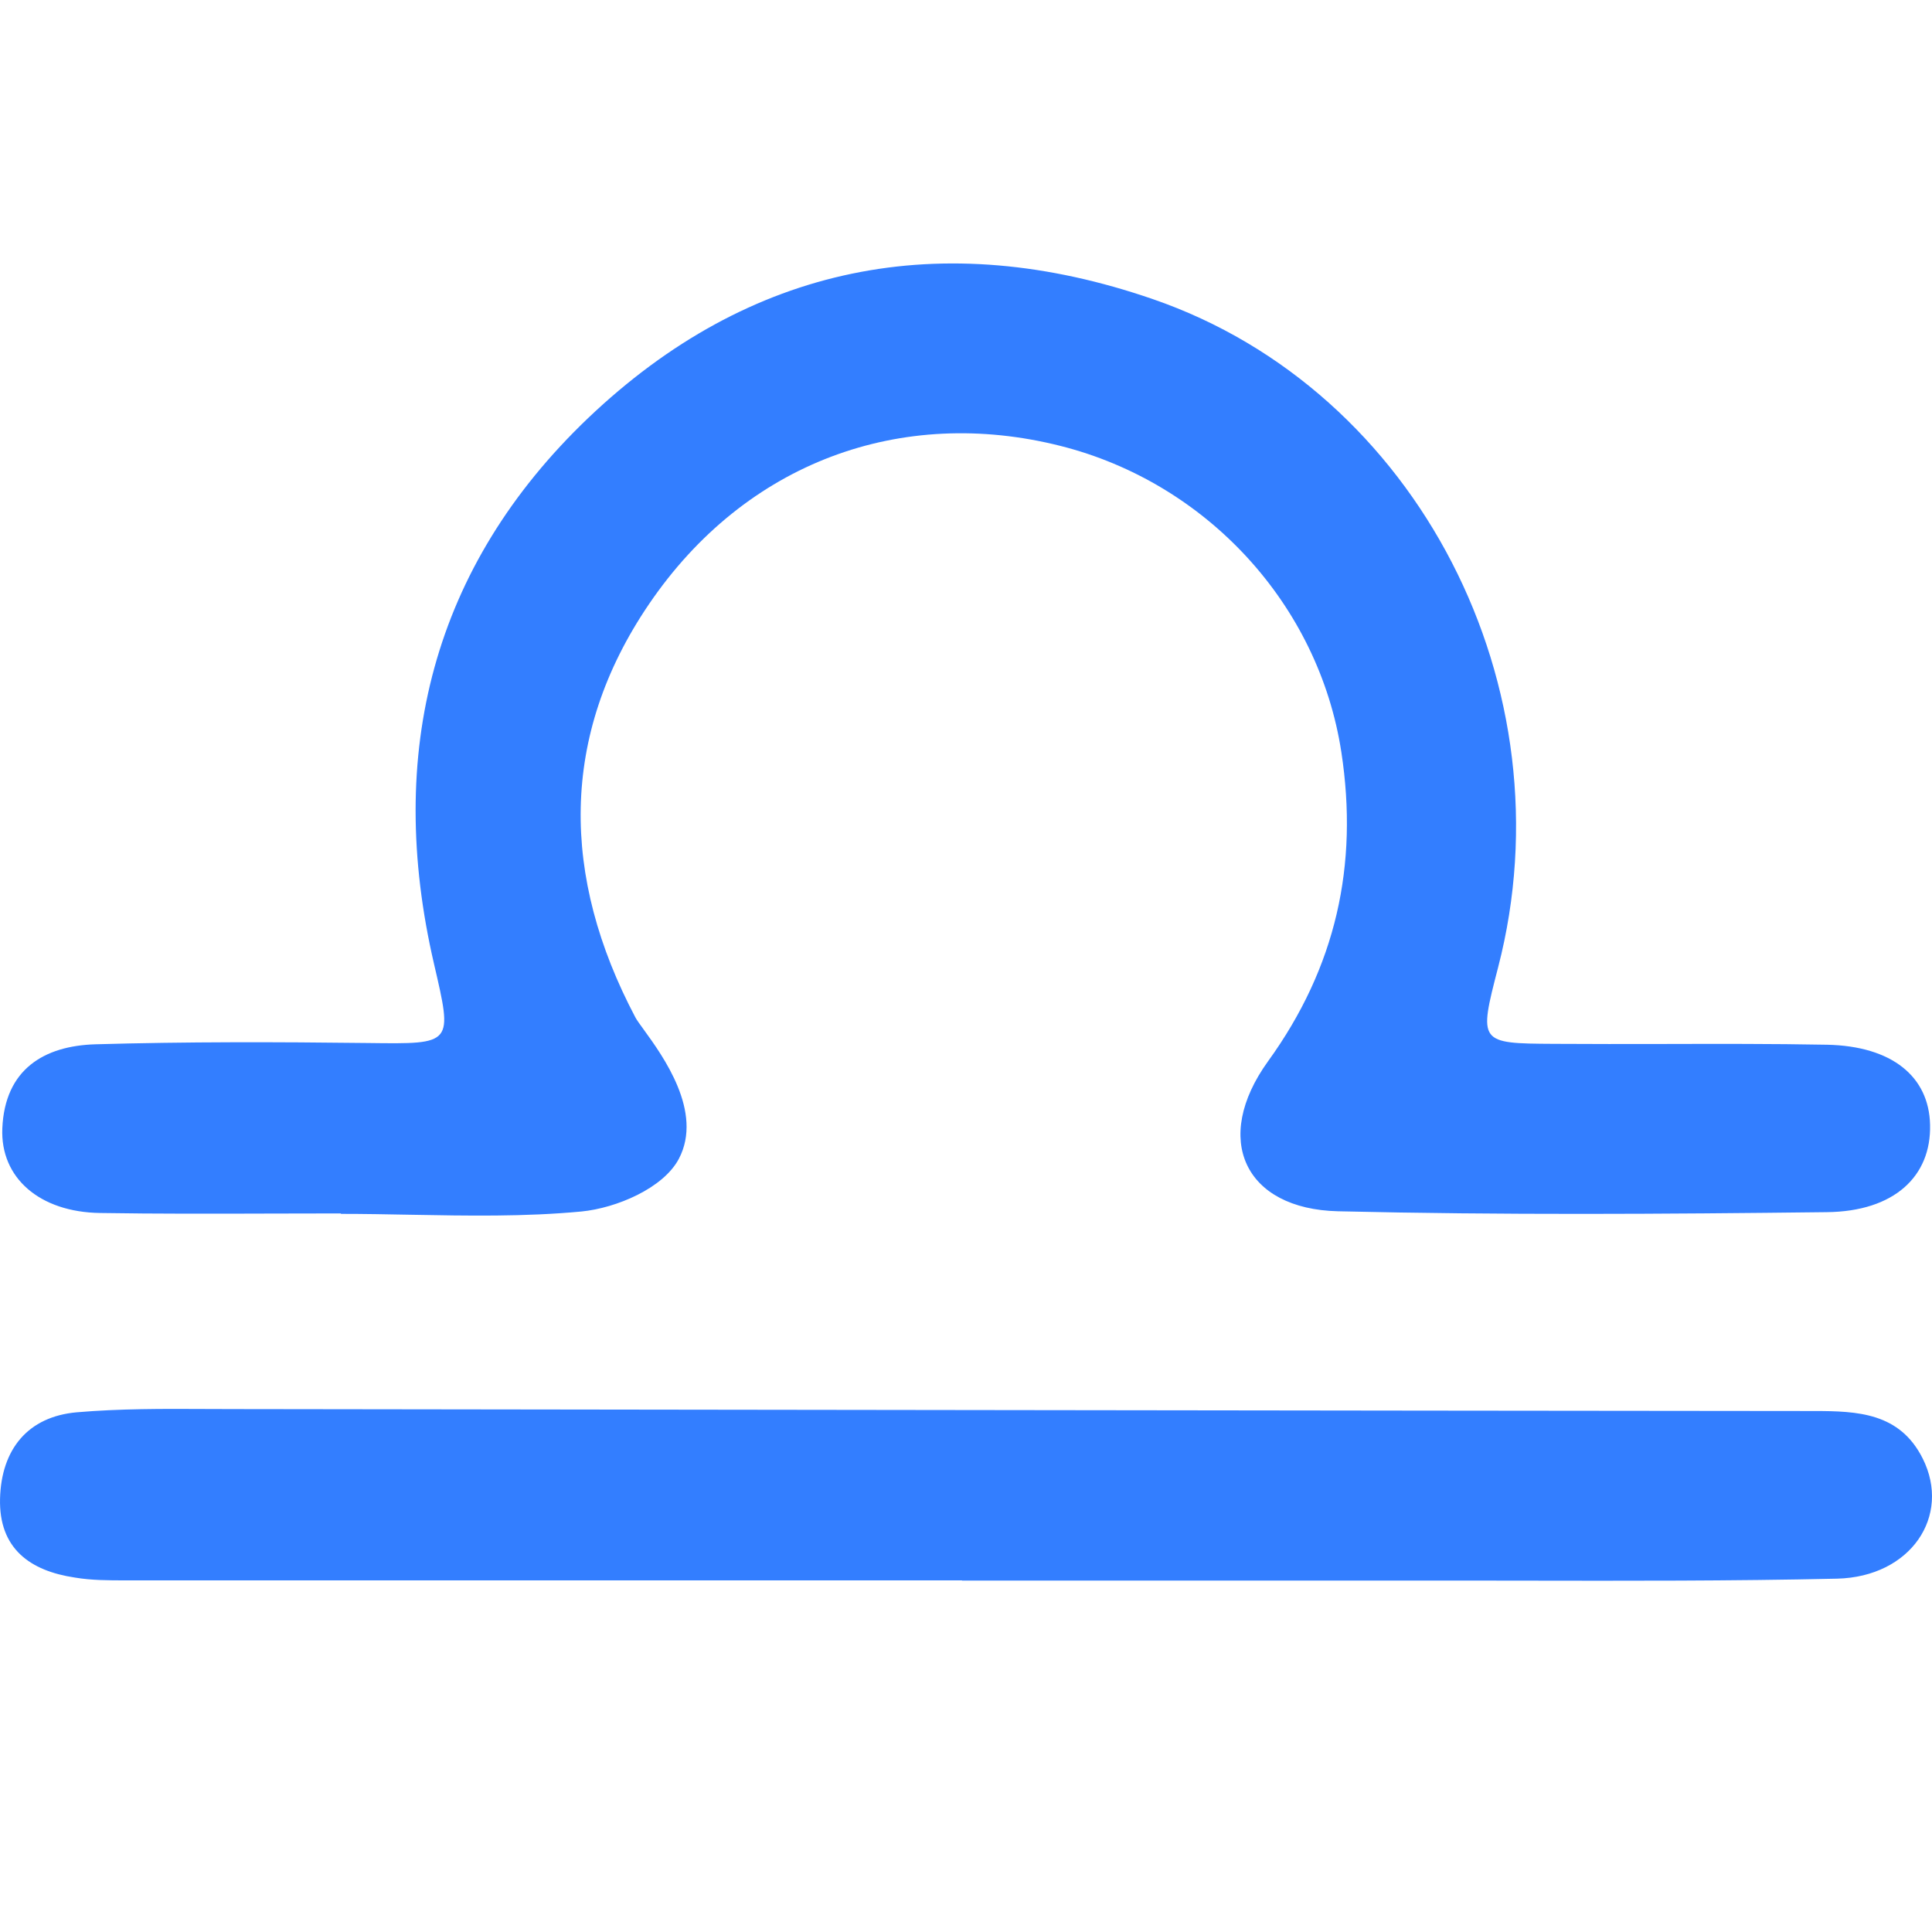
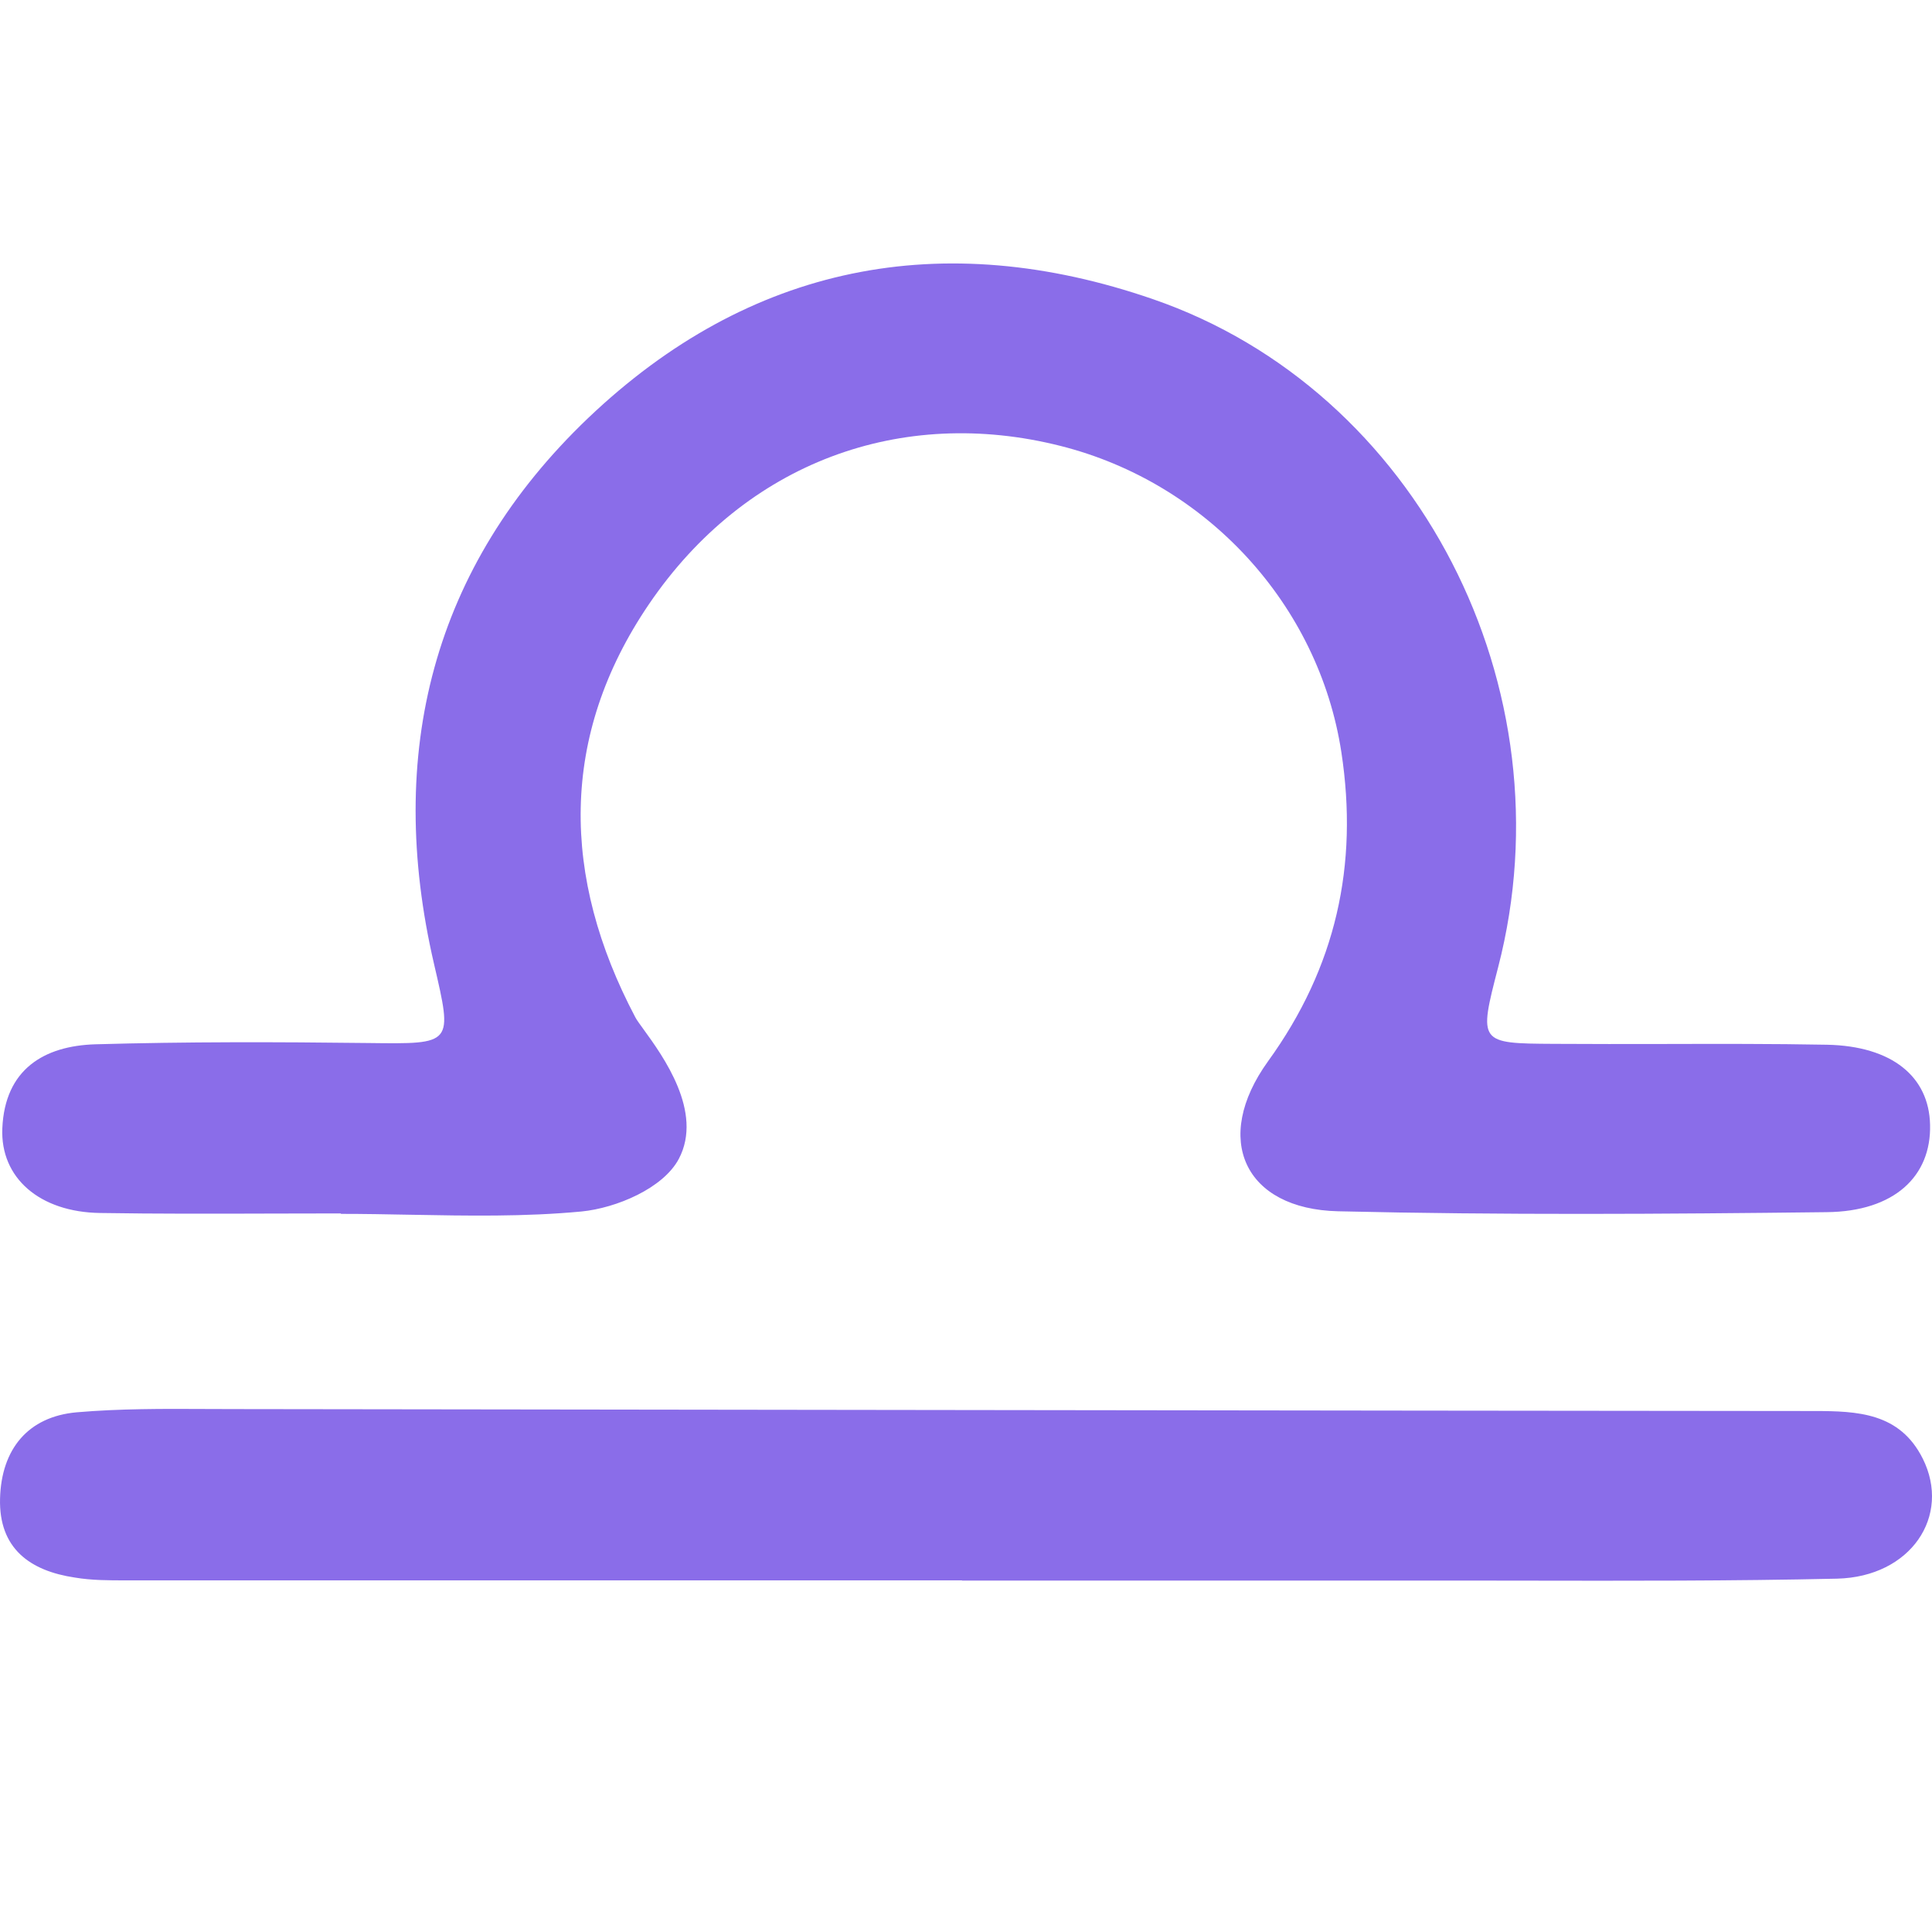
<svg xmlns="http://www.w3.org/2000/svg" width="44" height="44" viewBox="0 0 44 44" fill="none">
  <rect x="0" y="0" width="44" height="44" fill="#CCCCCC" fill-opacity="0" />
-   <path d="M6.2 27.638C6.723 27.637 7.245 27.635 7.769 27.635L7.759 27.645C8.287 27.645 8.816 27.655 9.345 27.665C10.647 27.689 11.951 27.713 13.242 27.591C14.037 27.513 15.107 27.062 15.461 26.39C16.022 25.323 15.096 24.048 14.659 23.446C14.568 23.321 14.498 23.225 14.468 23.166C12.782 19.971 12.738 16.766 14.778 13.762C16.986 10.513 20.537 9.243 24.15 10.155C27.478 10.993 30.035 13.767 30.549 17.133C30.941 19.701 30.428 22.029 28.878 24.171C27.599 25.945 28.345 27.537 30.476 27.586C34.187 27.674 37.897 27.65 41.602 27.606C43.143 27.591 43.985 26.787 43.956 25.616C43.932 24.518 43.089 23.823 41.607 23.793C40.363 23.77 39.121 23.773 37.879 23.776C37.05 23.777 36.222 23.779 35.393 23.773C33.673 23.764 33.673 23.754 34.119 22.029C35.766 15.668 32.288 8.89 26.257 6.813C21.457 5.156 17.069 6.019 13.392 9.523C9.852 12.904 8.771 17.153 9.885 21.955C10.097 22.869 10.206 23.325 10.026 23.549C9.843 23.777 9.361 23.766 8.384 23.754C6.316 23.729 4.242 23.724 2.174 23.783C0.997 23.818 0.111 24.357 0.053 25.695C0.004 26.827 0.905 27.606 2.281 27.625C3.588 27.646 4.894 27.642 6.2 27.638ZM21.909 35.992L2.859 35.992C2.476 35.992 2.084 35.992 1.706 35.928C0.684 35.776 -0.028 35.267 0.001 34.13C0.03 33.007 0.635 32.262 1.749 32.164C2.728 32.08 3.714 32.084 4.698 32.089C4.916 32.09 5.135 32.091 5.353 32.091C17.337 32.105 29.325 32.125 41.309 32.135C42.307 32.135 43.266 32.174 43.789 33.218C44.443 34.526 43.518 35.913 41.837 35.953C39.439 36.007 37.039 36.002 34.638 35.998C33.765 35.997 32.892 35.995 32.019 35.997L21.909 35.997L21.909 35.992Z" fill-rule="evenodd" fill="#337EFF" />
+   <path d="M6.2 27.638C6.723 27.637 7.245 27.635 7.769 27.635L7.759 27.645C8.287 27.645 8.816 27.655 9.345 27.665C10.647 27.689 11.951 27.713 13.242 27.591C14.037 27.513 15.107 27.062 15.461 26.39C16.022 25.323 15.096 24.048 14.659 23.446C14.568 23.321 14.498 23.225 14.468 23.166C12.782 19.971 12.738 16.766 14.778 13.762C16.986 10.513 20.537 9.243 24.15 10.155C27.478 10.993 30.035 13.767 30.549 17.133C30.941 19.701 30.428 22.029 28.878 24.171C27.599 25.945 28.345 27.537 30.476 27.586C34.187 27.674 37.897 27.65 41.602 27.606C43.143 27.591 43.985 26.787 43.956 25.616C43.932 24.518 43.089 23.823 41.607 23.793C40.363 23.77 39.121 23.773 37.879 23.776C37.05 23.777 36.222 23.779 35.393 23.773C33.673 23.764 33.673 23.754 34.119 22.029C35.766 15.668 32.288 8.89 26.257 6.813C21.457 5.156 17.069 6.019 13.392 9.523C9.852 12.904 8.771 17.153 9.885 21.955C10.097 22.869 10.206 23.325 10.026 23.549C9.843 23.777 9.361 23.766 8.384 23.754C6.316 23.729 4.242 23.724 2.174 23.783C0.997 23.818 0.111 24.357 0.053 25.695C0.004 26.827 0.905 27.606 2.281 27.625C3.588 27.646 4.894 27.642 6.2 27.638ZM21.909 35.992L2.859 35.992C2.476 35.992 2.084 35.992 1.706 35.928C0.684 35.776 -0.028 35.267 0.001 34.13C0.03 33.007 0.635 32.262 1.749 32.164C2.728 32.08 3.714 32.084 4.698 32.089C4.916 32.09 5.135 32.091 5.353 32.091C17.337 32.105 29.325 32.125 41.309 32.135C42.307 32.135 43.266 32.174 43.789 33.218C44.443 34.526 43.518 35.913 41.837 35.953C39.439 36.007 37.039 36.002 34.638 35.998C33.765 35.997 32.892 35.995 32.019 35.997L21.909 35.997L21.909 35.992Z" fill-rule="evenodd" fill="#8A6DE9" />
</svg>
